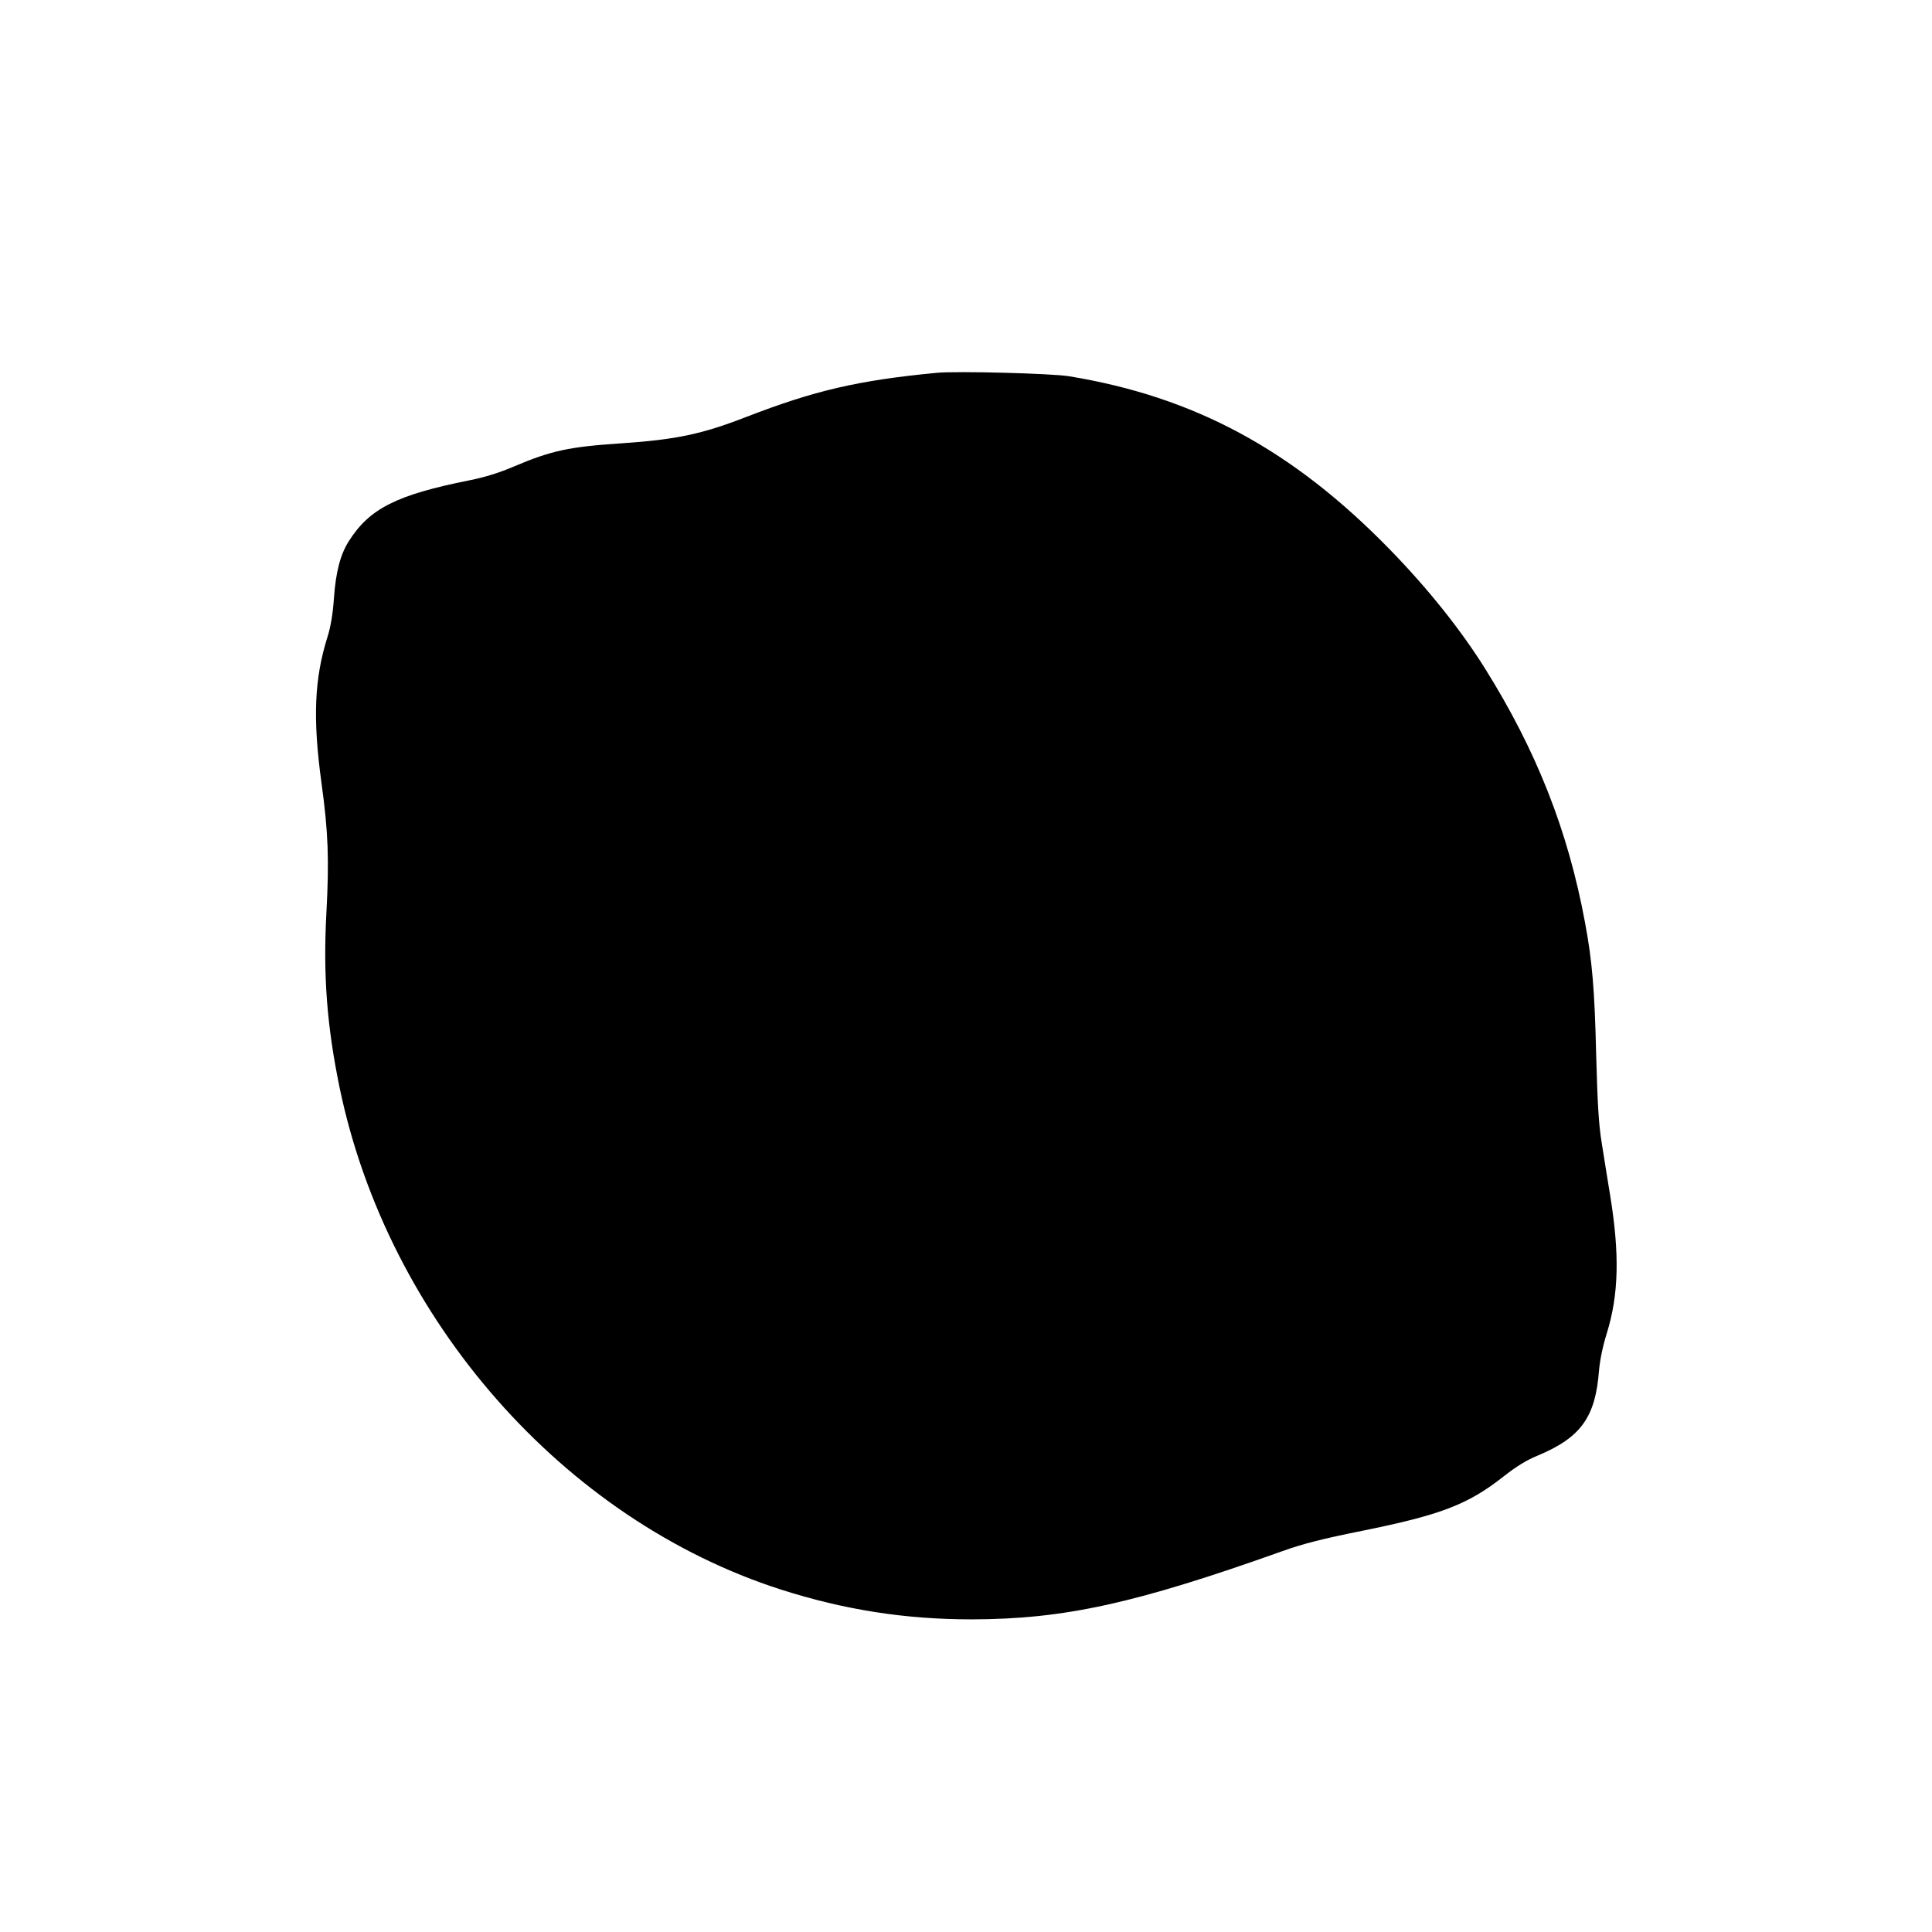
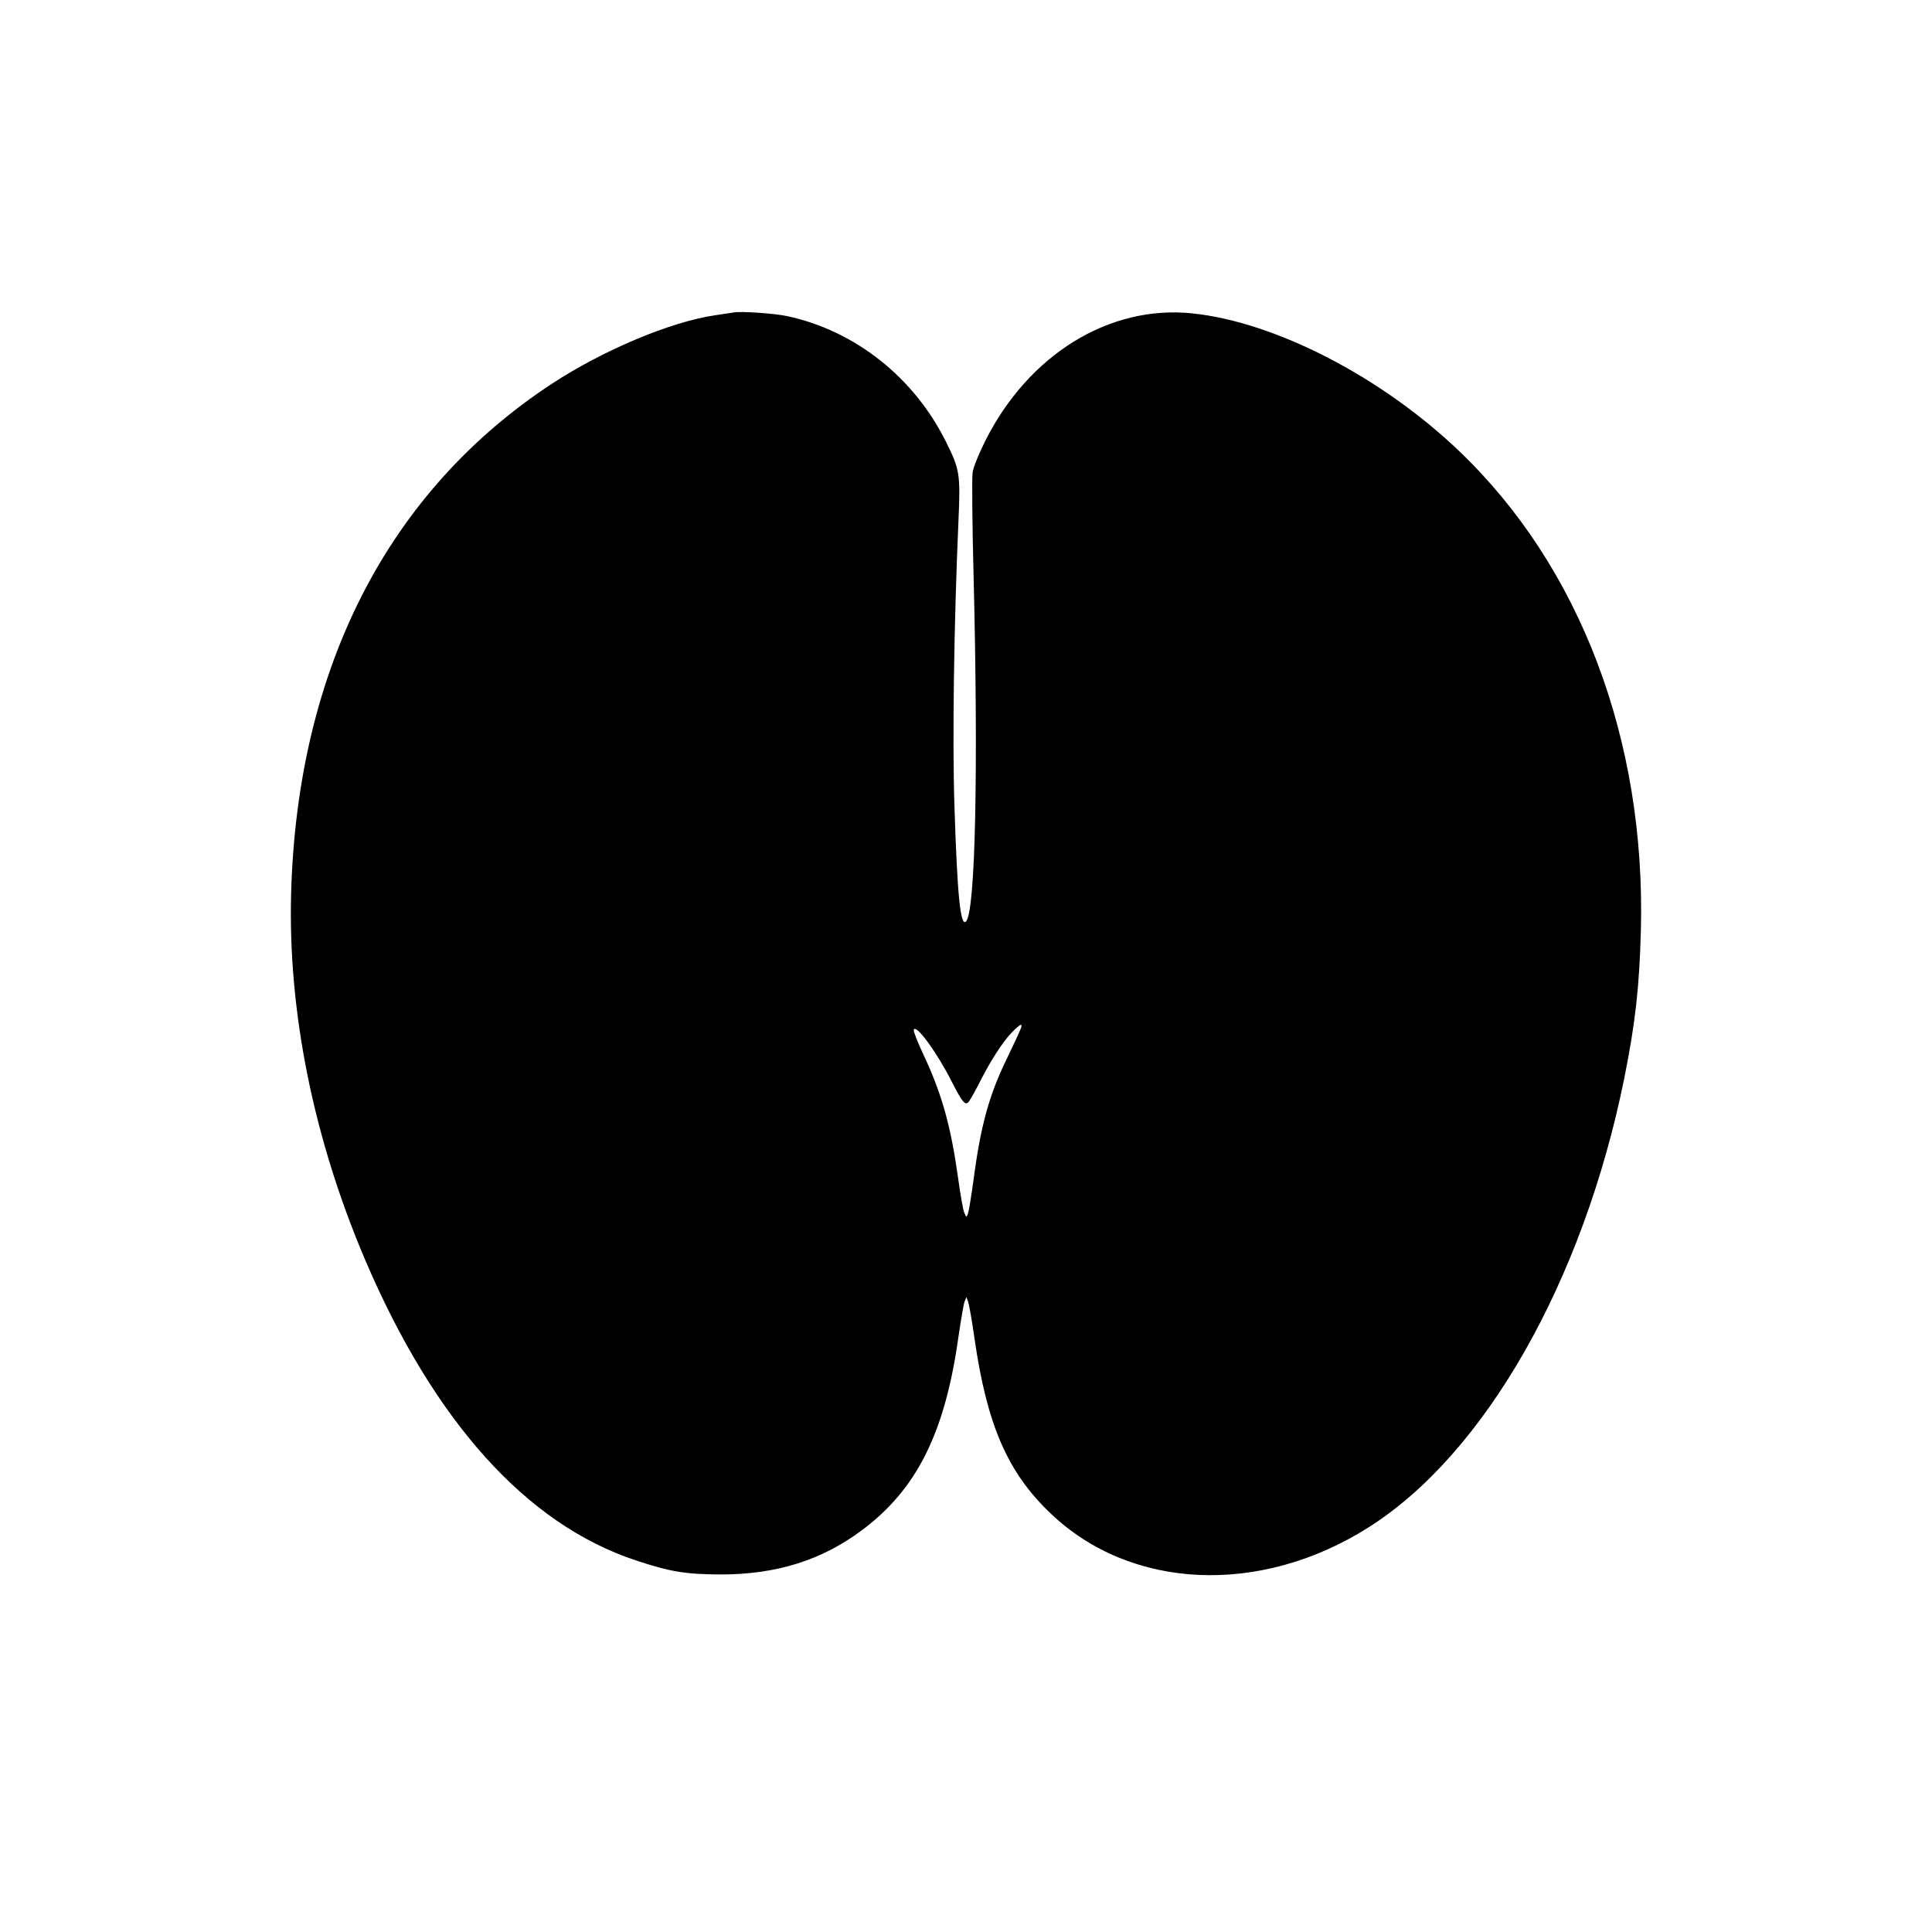
<svg xmlns="http://www.w3.org/2000/svg" version="1.0" width="1024pt" height="1024pt" viewBox="0 0 1024 1024" preserveAspectRatio="xMidYMid meet">
  <g transform="translate(0,1024) scale(0.1,-0.1)" fill="#000000" stroke="none">
-     <path d="M4965 8264 c-418 -40 -648 -94 -1010 -234 -237 -92 -372 -120 -665 -140 -272 -18 -367 -38 -565 -122 -81 -35 -158 -58 -238 -74 -385 -77 -528 -149 -638 -322 -45 -71 -69 -162 -79 -302 -6 -85 -17 -151 -34 -205 -70 -222 -79 -433 -32 -775 36 -262 41 -407 26 -688 -18 -334 3 -600 70 -927 256 -1231 1187 -2290 2339 -2660 338 -108 660 -158 1011 -158 492 1 868 84 1648 362 109 39 211 65 420 107 421 85 563 140 752 289 66 52 121 86 180 110 229 96 306 203 325 450 5 57 20 130 41 197 64 206 69 420 18 733 -14 88 -35 214 -45 280 -15 91 -22 202 -29 465 -8 344 -21 497 -59 700 -90 487 -257 910 -529 1345 -130 208 -305 427 -507 634 -514 527 -1034 808 -1700 917 -95 15 -593 28 -700 18z" />
+     <path d="M3890 8584 c-14 -2 -59 -9 -100 -15 -234 -34 -591 -184 -862 -361 -871 -571 -1352 -1510 -1385 -2703 -17 -629 119 -1301 393 -1944 366 -856 854 -1399 1433 -1591 184 -61 263 -74 451 -75 295 0 535 75 749 235 291 217 440 517 511 1025 13 88 27 171 32 185 l10 25 9 -24 c5 -13 21 -101 34 -195 66 -458 175 -710 403 -927 425 -407 1110 -438 1683 -76 618 389 1140 1305 1358 2382 58 290 80 480 88 785 26 1009 -322 1927 -964 2540 -410 392 -973 683 -1413 729 -440 46 -869 -218 -1099 -678 -33 -66 -63 -140 -66 -165 -4 -26 -2 -268 5 -539 26 -1039 10 -1791 -40 -1841 -29 -29 -46 133 -61 604 -12 353 -3 970 21 1519 11 247 7 273 -65 417 -169 343 -483 592 -845 669 -69 14 -239 26 -280 19z m1516 -3806 c-7 -18 -39 -85 -69 -148 -95 -195 -139 -355 -177 -643 -12 -87 -25 -168 -30 -180 -8 -21 -8 -21 -20 8 -6 16 -20 95 -31 175 -39 281 -86 450 -184 659 -31 66 -55 127 -52 133 11 33 121 -117 200 -272 53 -104 69 -126 86 -115 7 3 32 48 58 98 60 120 125 222 176 275 49 50 62 53 43 10z" />
  </g>
</svg>
